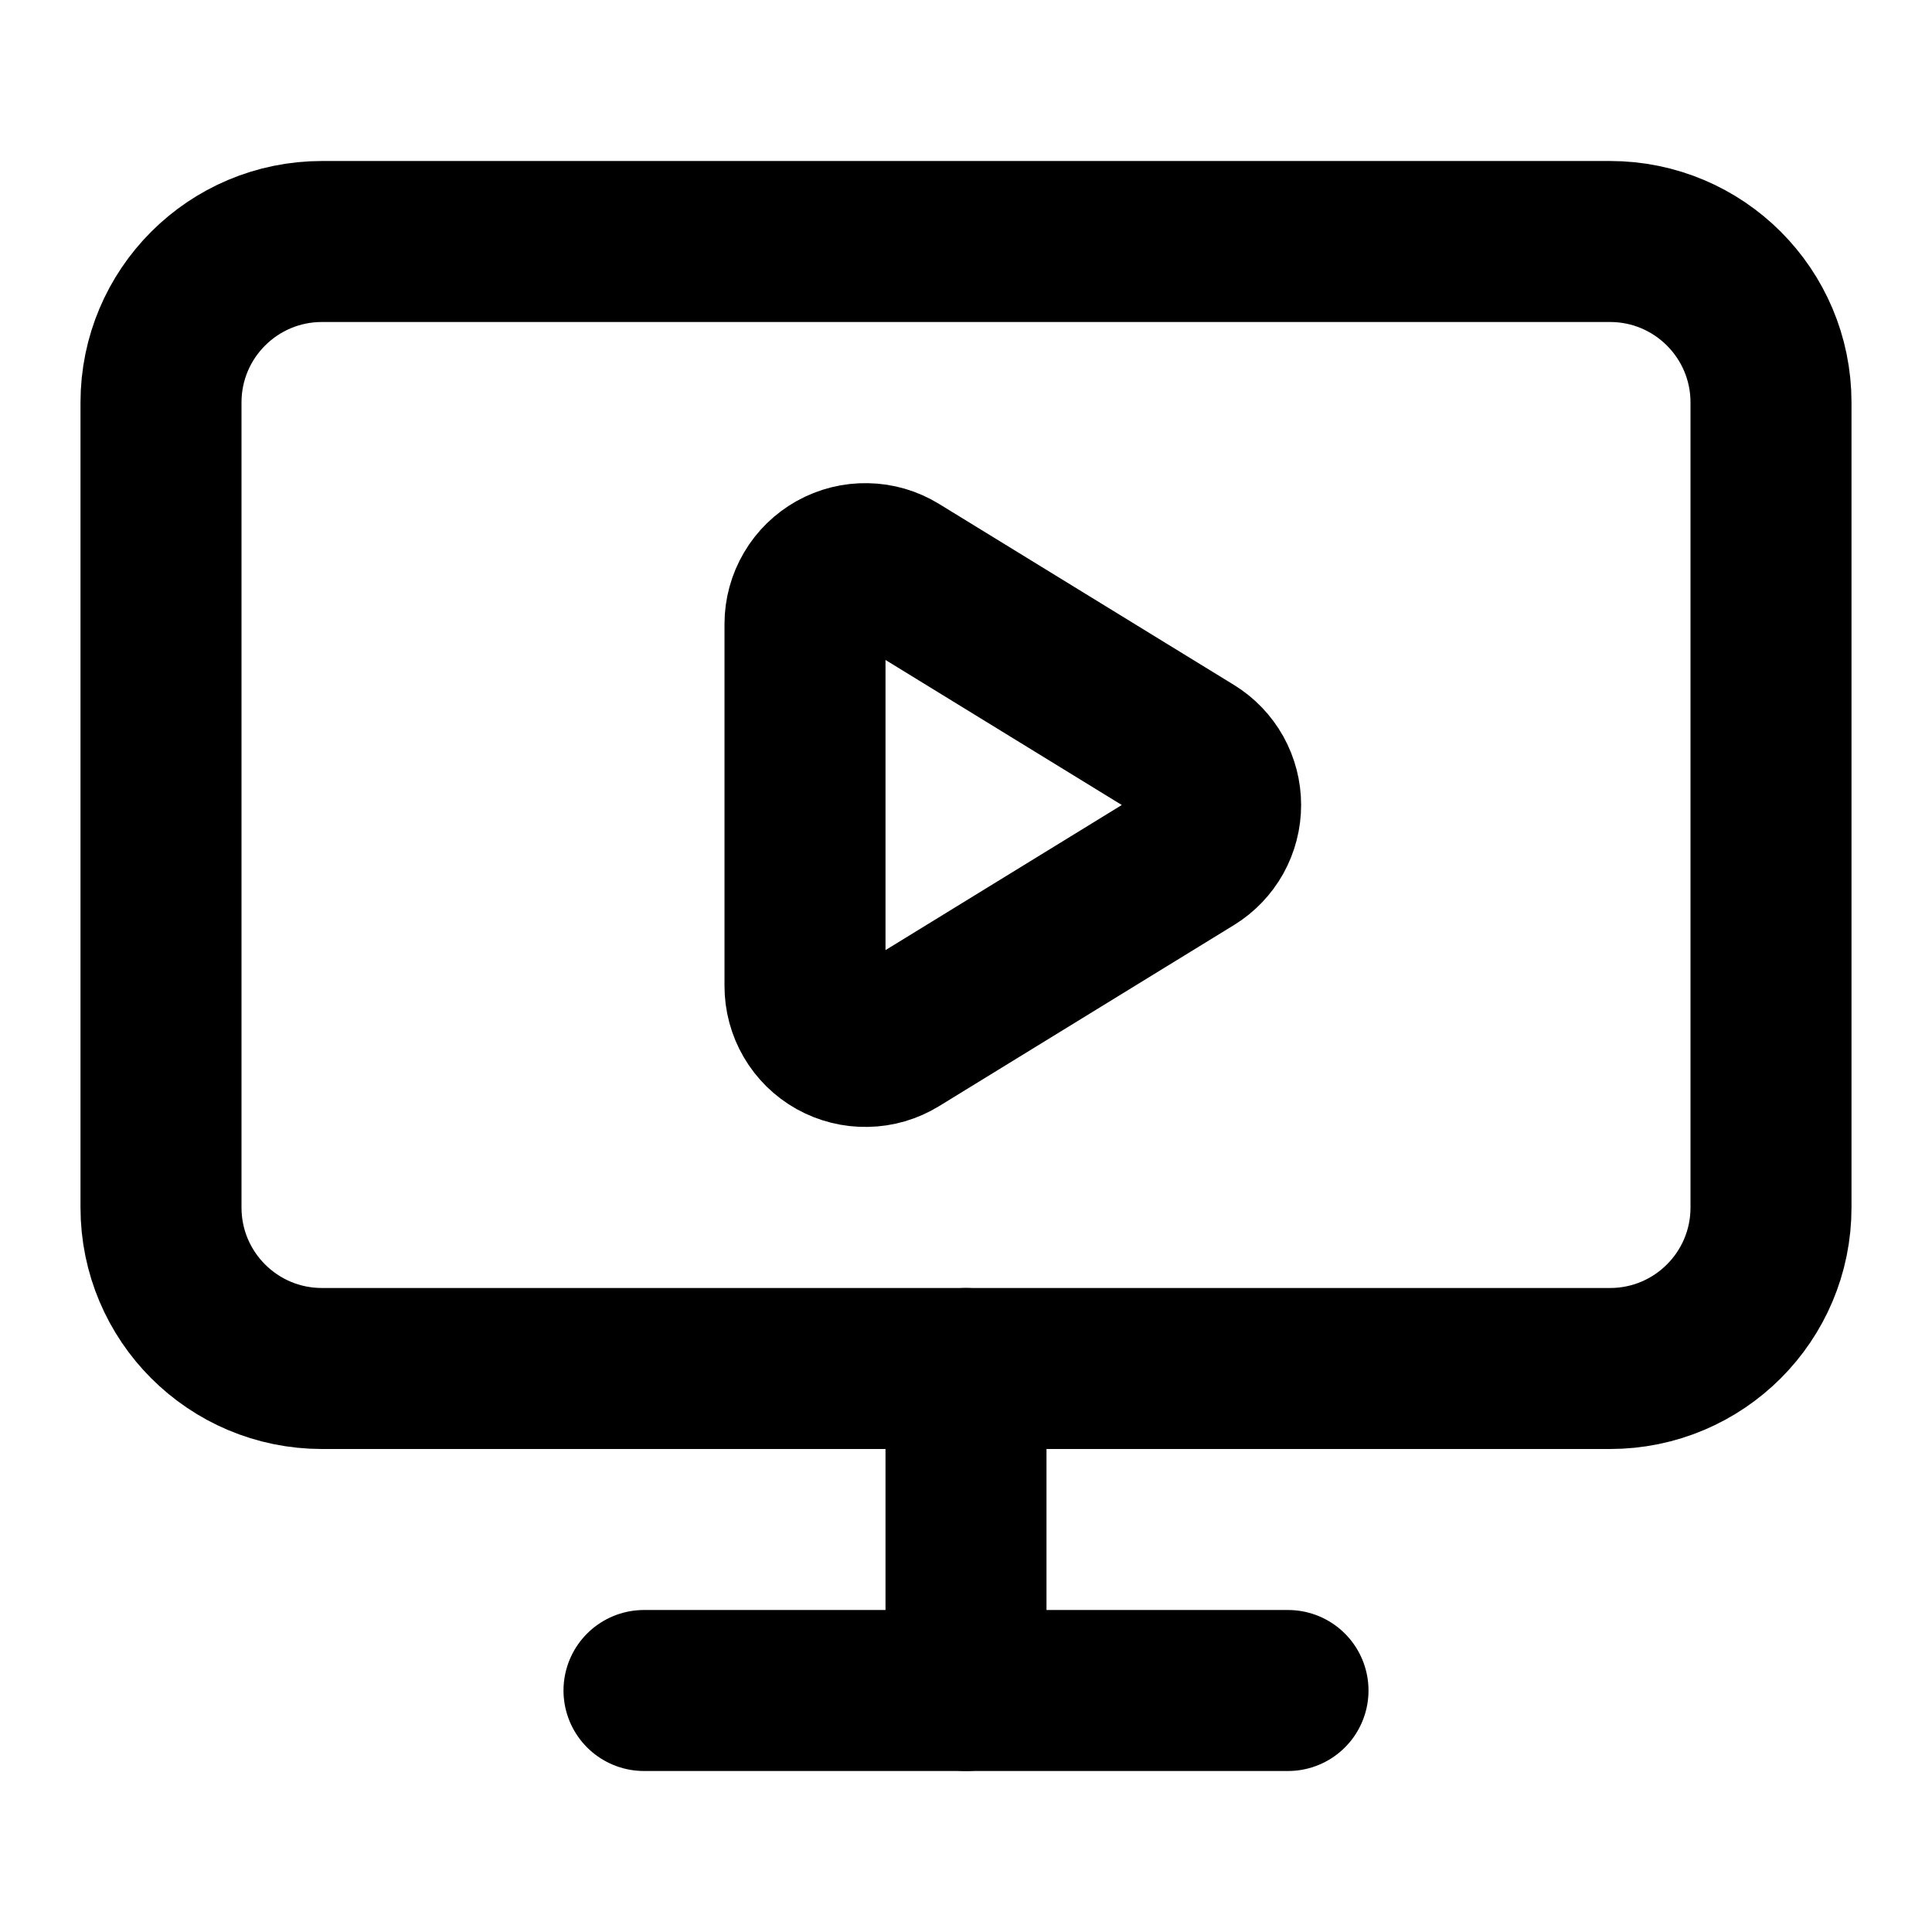
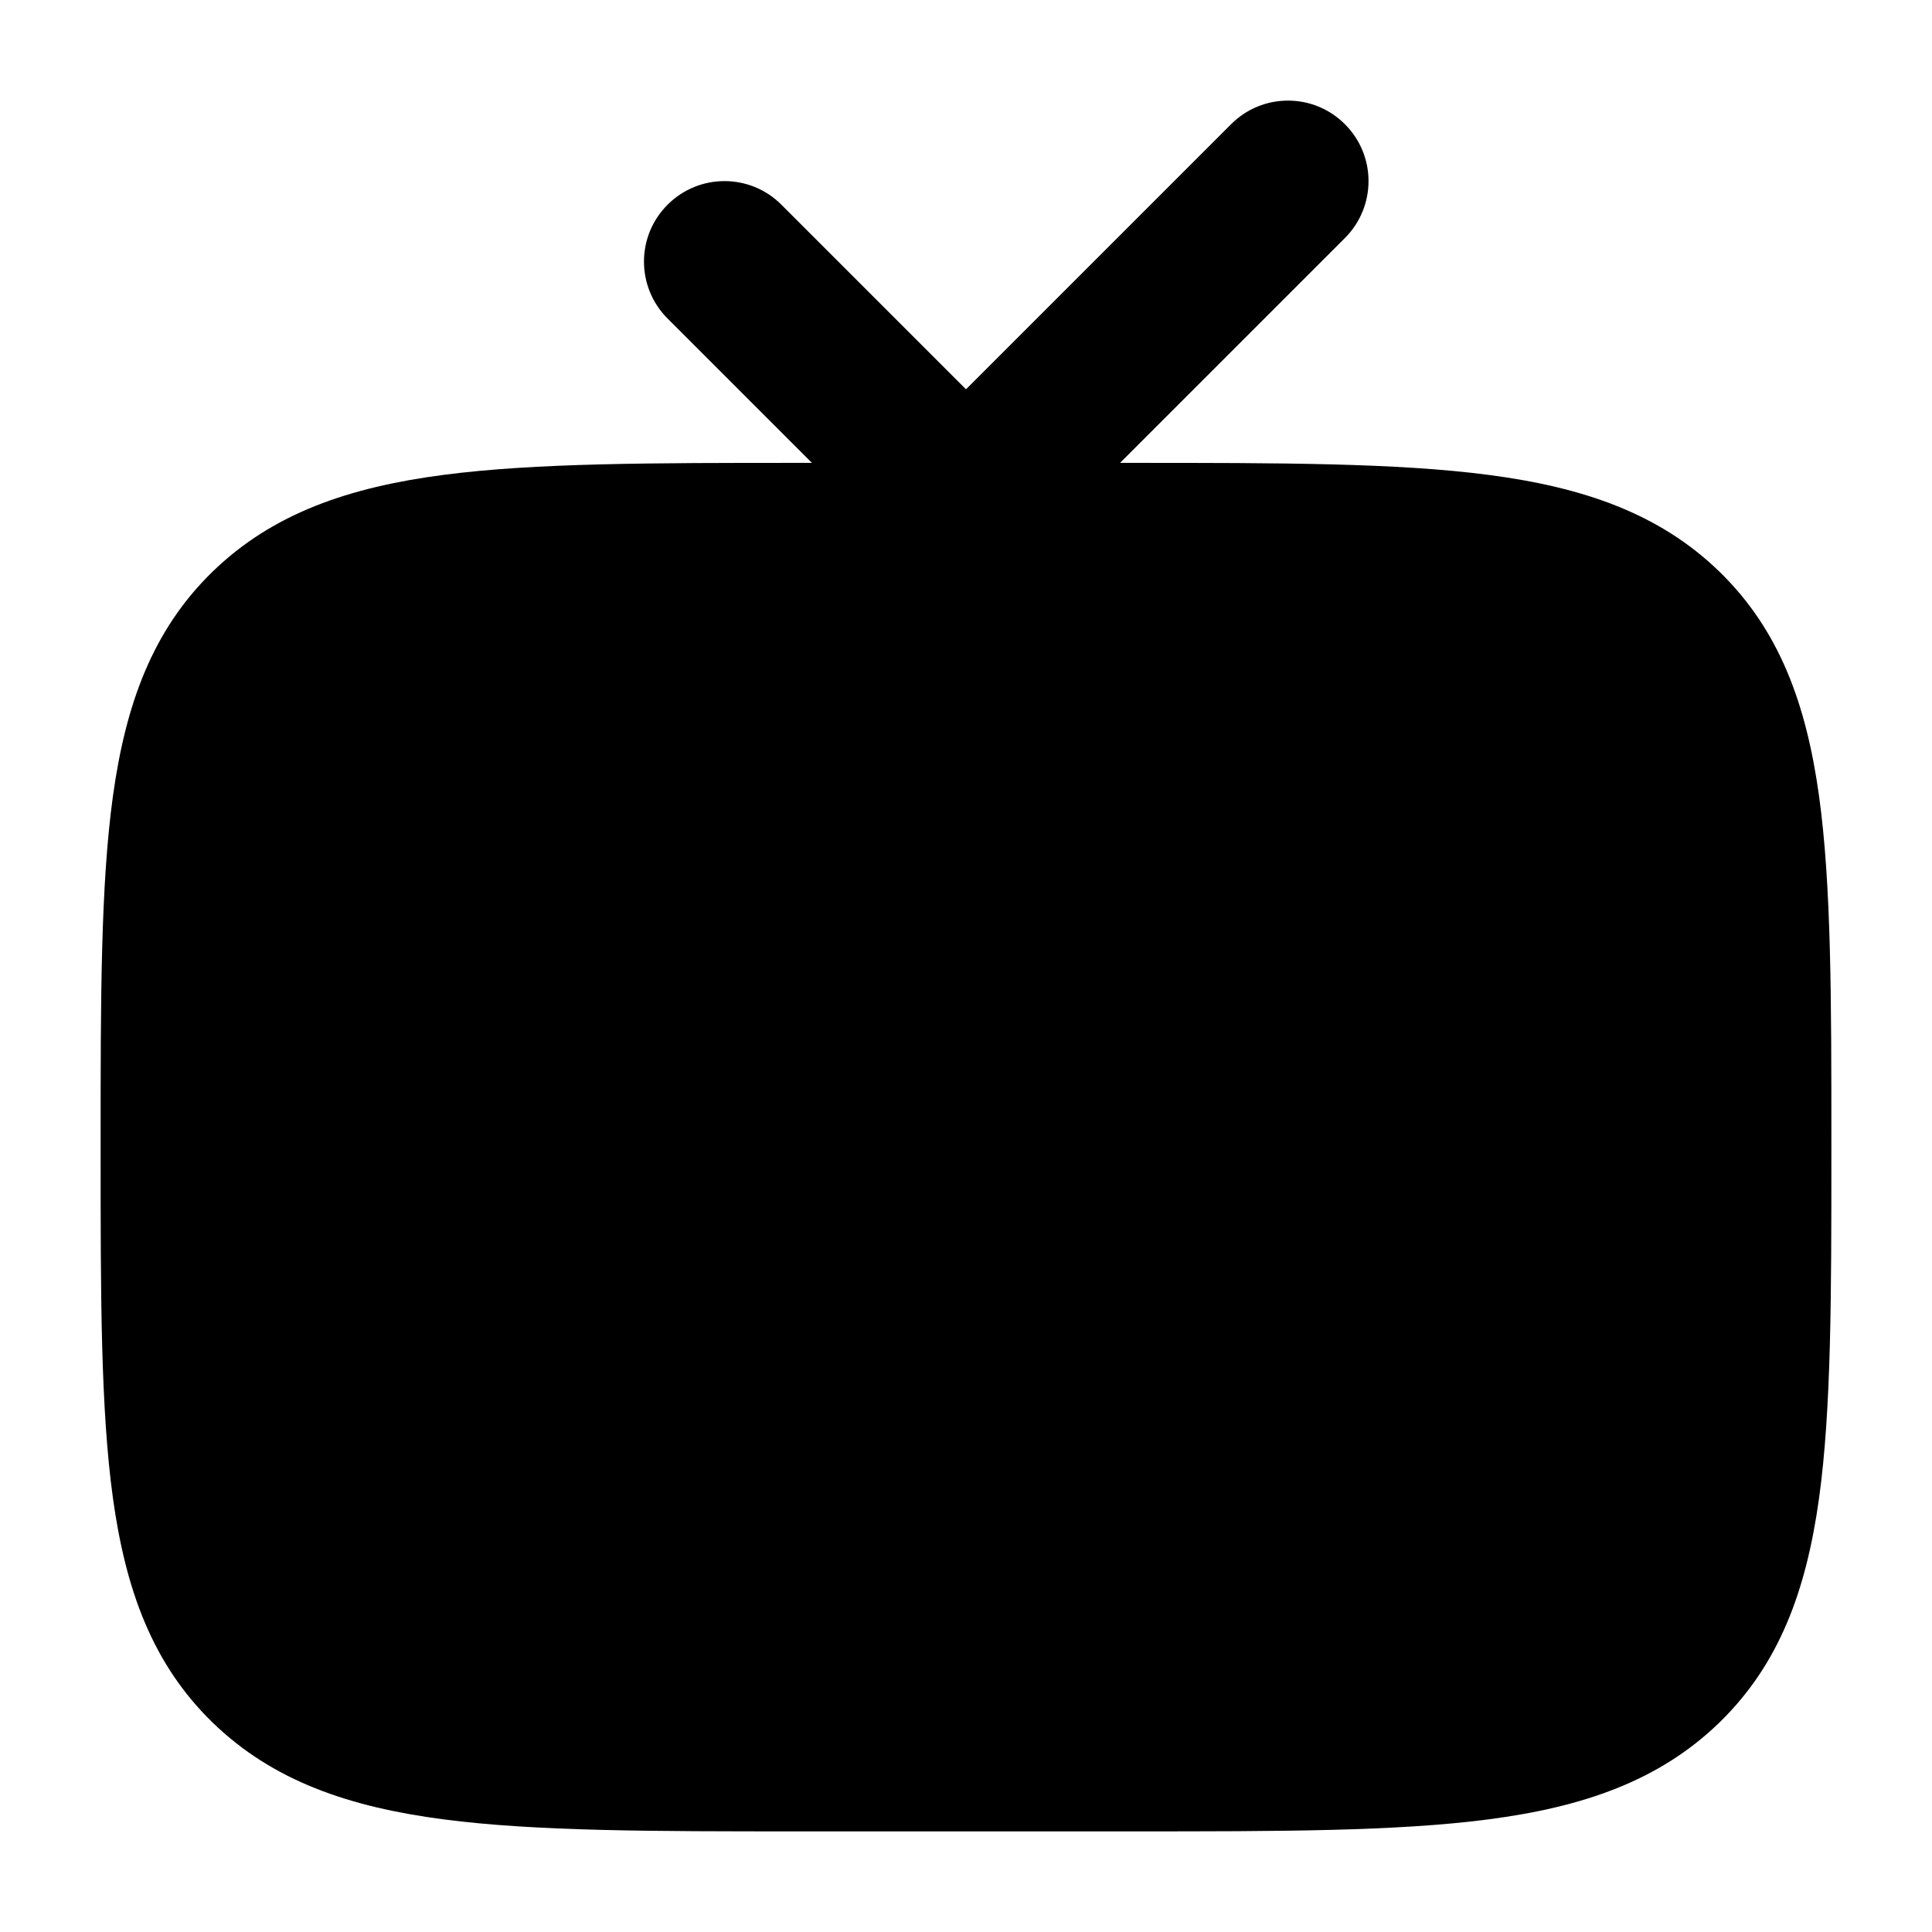
<svg xmlns="http://www.w3.org/2000/svg" width="24" height="24" viewBox="0 0 24 24" fill="none">
-   <path d="M10 7.75C10 7.617 10.036 7.486 10.104 7.371C10.171 7.256 10.268 7.162 10.384 7.097C10.501 7.032 10.632 6.999 10.765 7.002C10.898 7.004 11.028 7.042 11.142 7.112L14.806 9.361C14.915 9.428 15.005 9.522 15.068 9.634C15.13 9.746 15.163 9.872 15.163 10C15.163 10.128 15.13 10.254 15.068 10.366C15.005 10.478 14.915 10.572 14.806 10.639L11.142 12.889C11.028 12.959 10.898 12.997 10.765 12.999C10.631 13.002 10.5 12.969 10.383 12.904C10.267 12.839 10.17 12.744 10.103 12.629C10.035 12.513 10 12.382 10 12.249V7.75Z" stroke="black" stroke-width="2" stroke-linecap="round" stroke-linejoin="round" />
-   <path d="M12 17V21" stroke="black" stroke-width="2" stroke-linecap="round" stroke-linejoin="round" />
-   <path d="M8 21H16" stroke="black" stroke-width="2" stroke-linecap="round" stroke-linejoin="round" />
-   <path d="M20 3H4C2.895 3 2 3.895 2 5V15C2 16.105 2.895 17 4 17H20C21.105 17 22 16.105 22 15V5C22 3.895 21.105 3 20 3Z" stroke="black" stroke-width="2" stroke-linecap="round" stroke-linejoin="round" />
+   <path d="M14.056 5.75C15.894 5.75 17.35 5.75 18.489 5.899C19.661 6.052 20.61 6.374 21.359 7.101C22.107 7.828 22.439 8.75 22.597 9.889C22.75 10.996 22.75 12.41 22.75 14.195V14.305C22.75 16.09 22.75 17.504 22.597 18.611C22.439 19.75 22.107 20.671 21.359 21.398C20.61 22.125 19.661 22.448 18.489 22.601C17.35 22.75 15.894 22.75 14.056 22.75H9.944C8.106 22.75 6.65 22.75 5.511 22.601C4.339 22.448 3.39 22.125 2.641 21.398C1.893 20.671 1.561 19.75 1.403 18.611C1.25 17.504 1.25 16.09 1.25 14.305V14.195C1.25 12.41 1.25 10.996 1.403 9.889C1.561 8.75 1.893 7.828 2.641 7.101C3.39 6.374 4.339 6.052 5.511 5.899C6.65 5.75 8.106 5.75 9.944 5.75H14.056Z" fill="black" />
+   <path fill-rule="evenodd" clip-rule="evenodd" d="M15.293 1.543C15.683 1.152 16.317 1.152 16.707 1.543C17.098 1.933 17.098 2.566 16.707 2.957L12.707 6.957C12.317 7.348 11.683 7.348 11.293 6.957L8.293 3.957C7.902 3.566 7.902 2.933 8.293 2.543C8.683 2.152 9.317 2.152 9.707 2.543L12 4.836L15.293 1.543Z" fill="black" />
</svg>
